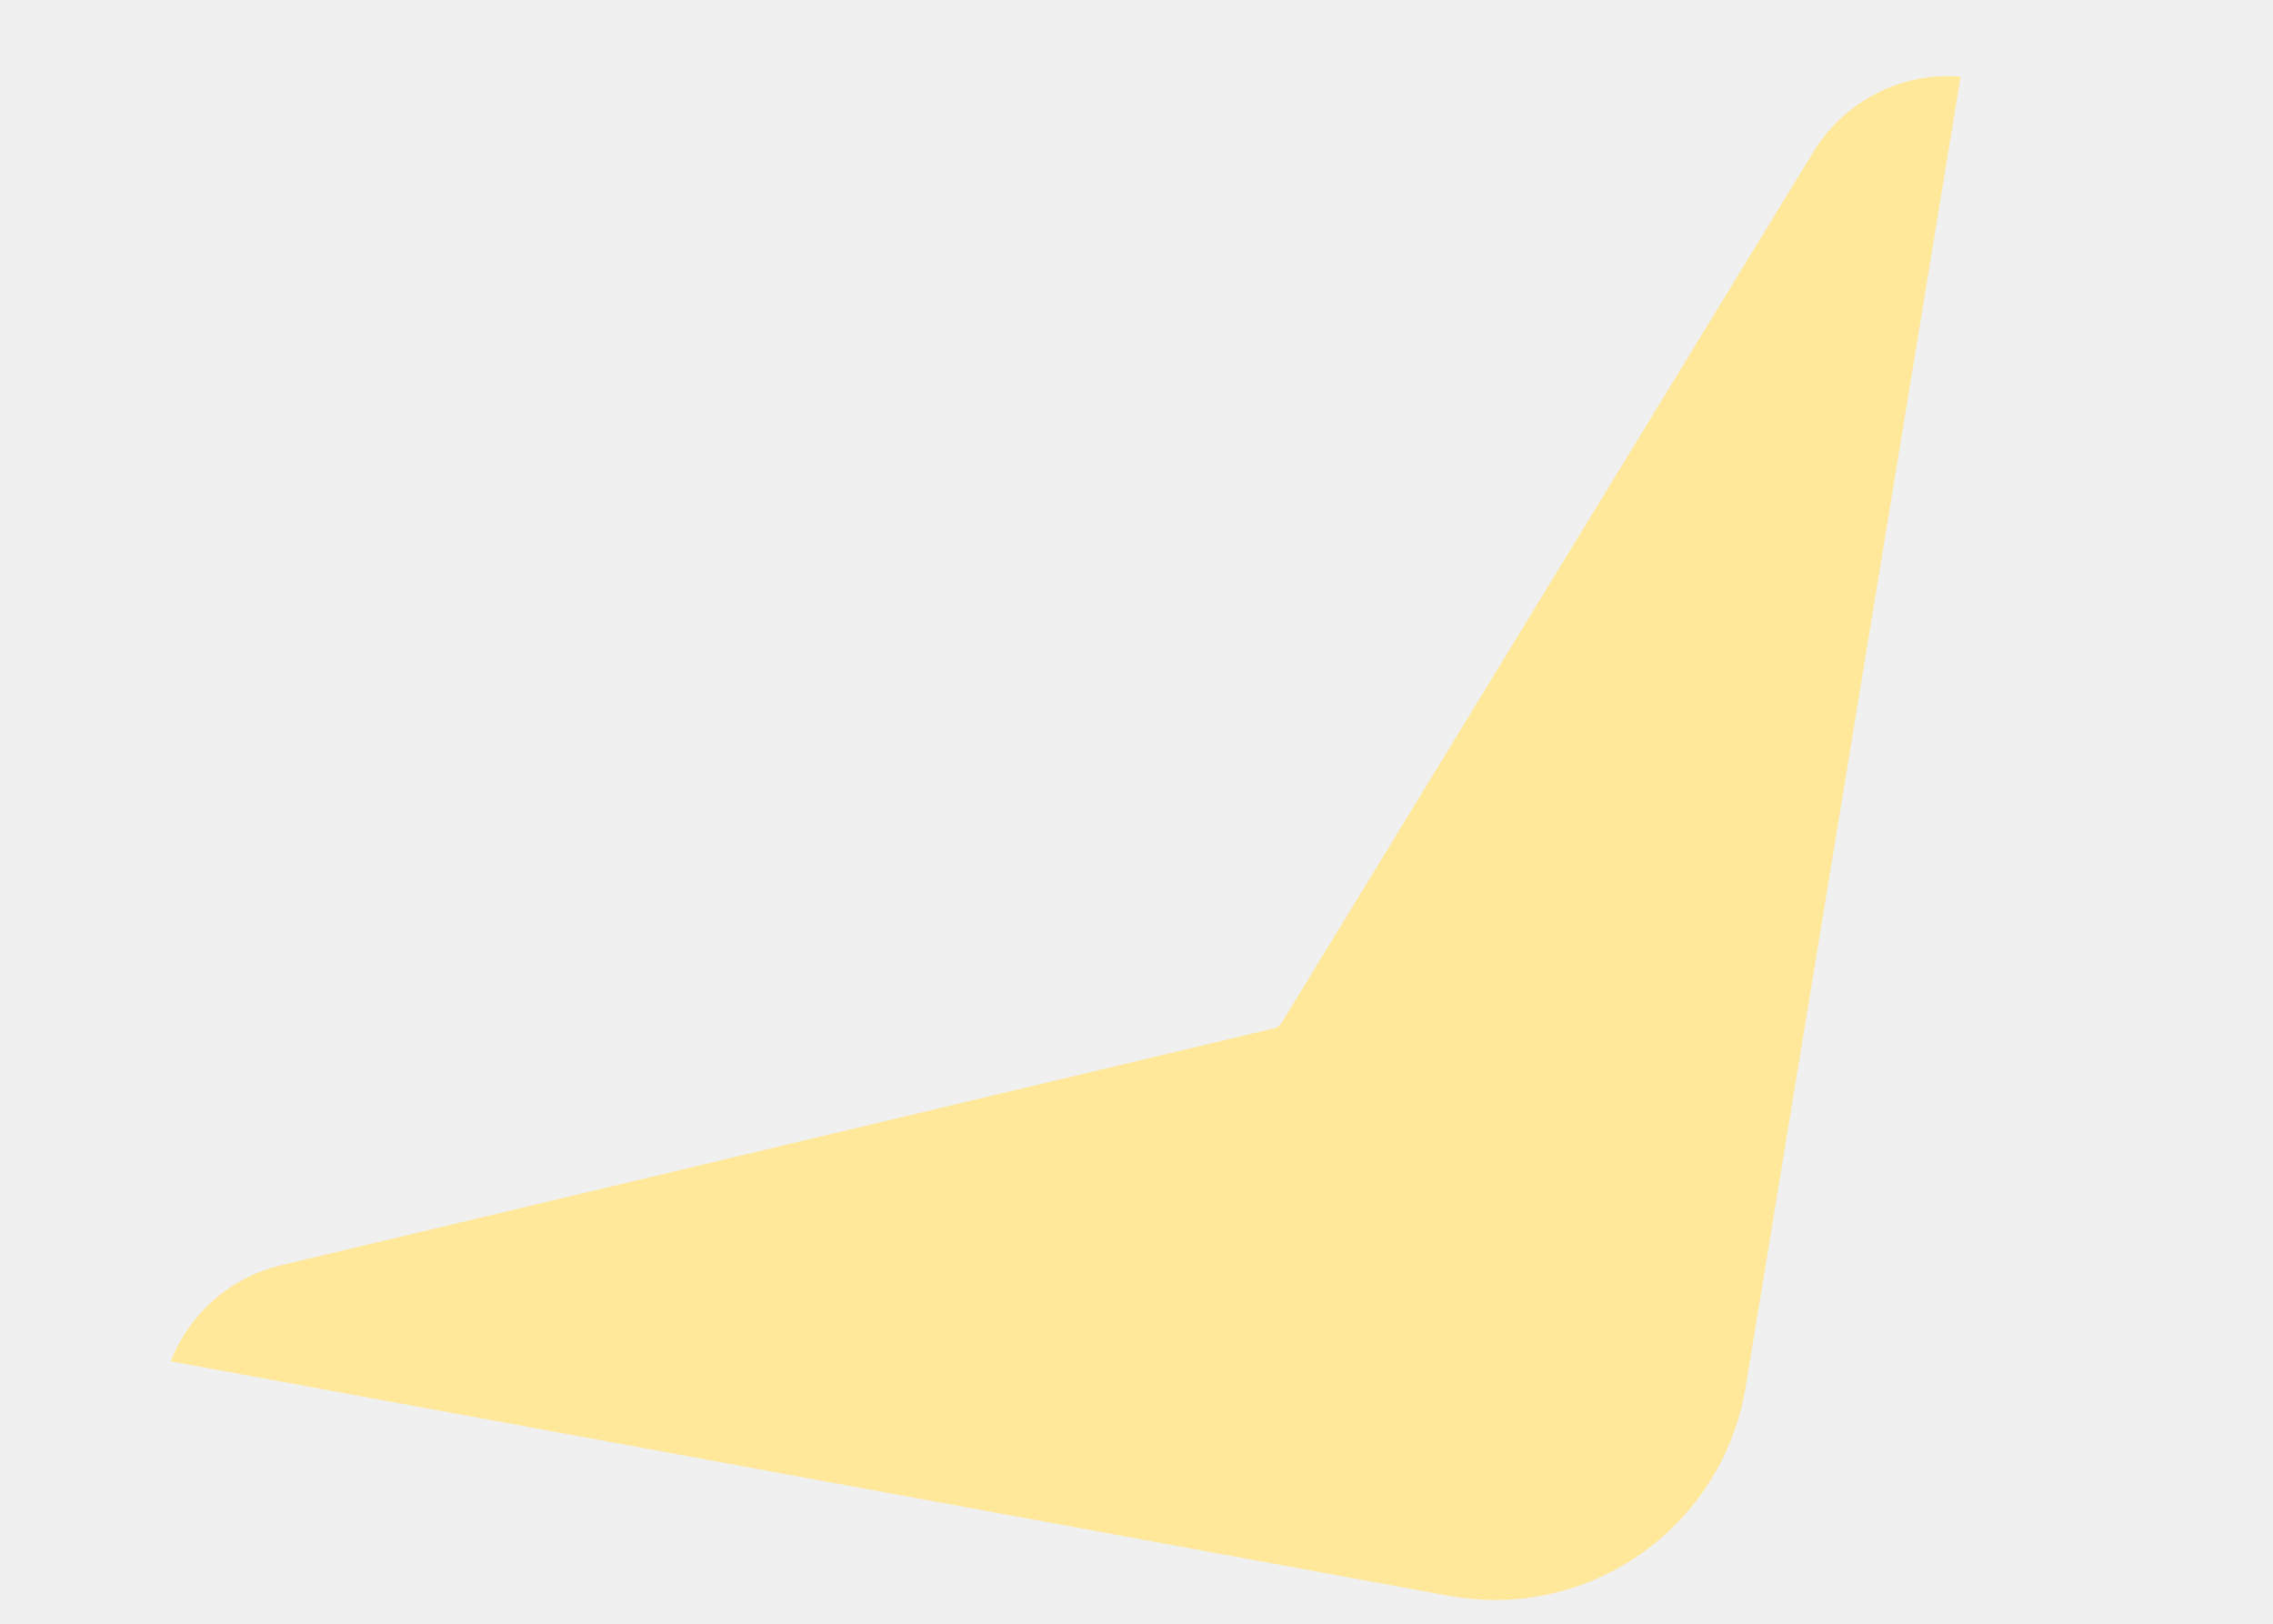
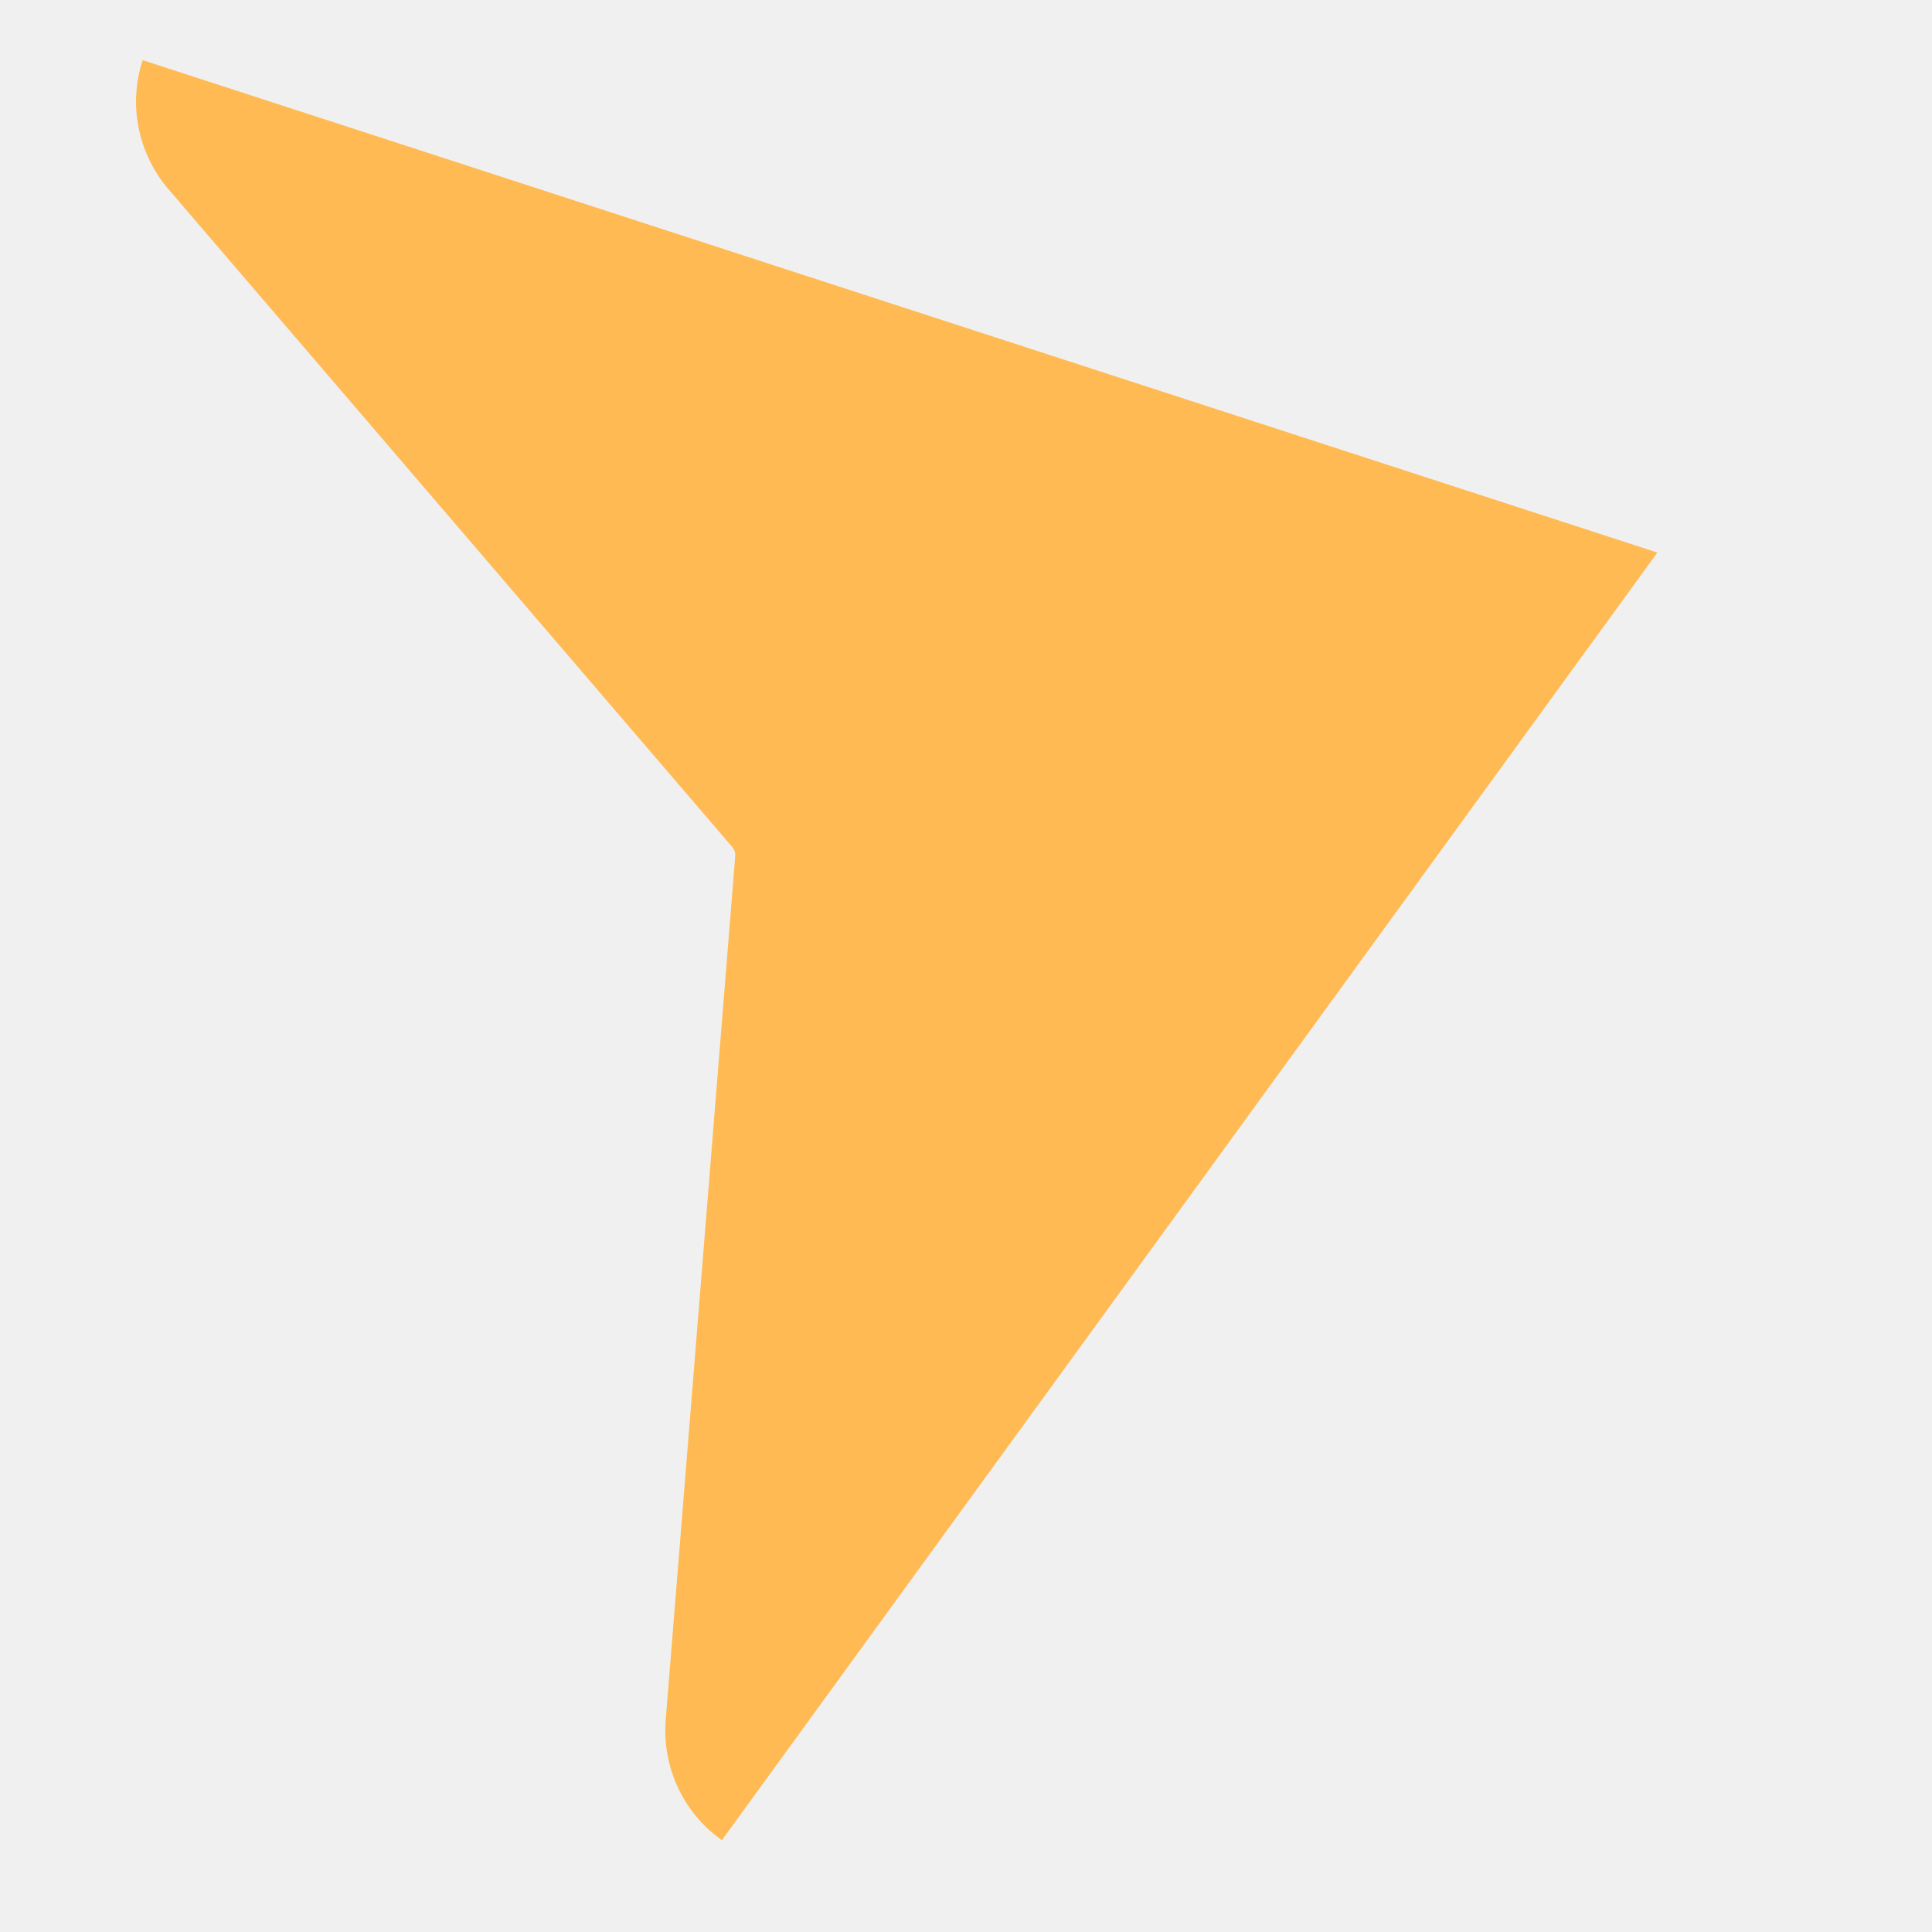
- <svg xmlns="http://www.w3.org/2000/svg" version="1.1" width="7px" height="5px">
+ <svg xmlns="http://www.w3.org/2000/svg" version="1.1" width="7px" height="7px">
  <defs>
    <pattern id="BGPattern" patternUnits="userSpaceOnUse" alignment="0 0" imageRepeat="None" />
-     <mask fill="white" id="Clip3957">
-       <path d="M 4.462 4.914  L 0.526 4.192  C 0.584 4.043  0.711 3.933  0.866 3.896  L 3.922 3.167  C 3.933 3.165  3.942 3.158  3.948 3.148  L 5.585 0.467  C 5.681 0.311  5.856 0.221  6.038 0.236  L 5.376 4.271  C 5.314 4.649  4.987 4.927  4.603 4.927  C 4.556 4.927  4.509 4.922  4.462 4.914  Z " fill-rule="evenodd" />
+     <mask fill="white" id="Clip5065">
+       <path d="M 6.005 2.002  L 2.615 6.668  L 2.611 6.664  C 2.474 6.565  2.399 6.401  2.412 6.232  L 2.664 3.101  C 2.665 3.09  2.661 3.079  2.654 3.07  L 0.61 0.685  C 0.5 0.556  0.464 0.379  0.517 0.218  L 6.005 2.002  Z " fill-rule="evenodd" />
    </mask>
  </defs>
-   <g transform="matrix(1 0 0 1 875 -308 )">
-     <path d="M 4.462 4.914  L 0.526 4.192  C 0.584 4.043  0.711 3.933  0.866 3.896  L 3.922 3.167  C 3.933 3.165  3.942 3.158  3.948 3.148  L 5.585 0.467  C 5.681 0.311  5.856 0.221  6.038 0.236  L 5.376 4.271  C 5.314 4.649  4.987 4.927  4.603 4.927  C 4.556 4.927  4.509 4.922  4.462 4.914  Z " fill-rule="nonzero" fill="rgba(255, 232, 153, 1)" stroke="none" transform="matrix(1 0 0 1 -875 308 )" class="fill" />
-     <path d="M 4.462 4.914  L 0.526 4.192  C 0.584 4.043  0.711 3.933  0.866 3.896  L 3.922 3.167  C 3.933 3.165  3.942 3.158  3.948 3.148  L 5.585 0.467  C 5.681 0.311  5.856 0.221  6.038 0.236  L 5.376 4.271  C 5.314 4.649  4.987 4.927  4.603 4.927  C 4.556 4.927  4.509 4.922  4.462 4.914  Z " stroke-width="0" stroke-dasharray="0" stroke="rgba(255, 255, 255, 0)" fill="none" transform="matrix(1 0 0 1 -875 308 )" class="stroke" mask="url(#Clip3957)" />
+   <g transform="matrix(1 0 0 1 875 -312 )">
+     <path d="M 6.005 2.002  L 2.615 6.668  L 2.611 6.664  C 2.474 6.565  2.399 6.401  2.412 6.232  L 2.664 3.101  C 2.665 3.09  2.661 3.079  2.654 3.07  L 0.61 0.685  C 0.5 0.556  0.464 0.379  0.517 0.218  L 6.005 2.002  Z " fill-rule="nonzero" fill="rgba(255, 186, 83, 1)" stroke="none" transform="matrix(1 0 0 1 -875 312 )" class="fill" />
+     <path d="M 6.005 2.002  L 2.615 6.668  L 2.611 6.664  C 2.474 6.565  2.399 6.401  2.412 6.232  L 2.664 3.101  C 2.665 3.09  2.661 3.079  2.654 3.07  L 0.61 0.685  C 0.5 0.556  0.464 0.379  0.517 0.218  L 6.005 2.002  Z " stroke-width="0" stroke-dasharray="0" stroke="rgba(255, 255, 255, 0)" fill="none" transform="matrix(1 0 0 1 -875 312 )" class="stroke" mask="url(#Clip5065)" />
  </g>
</svg>
